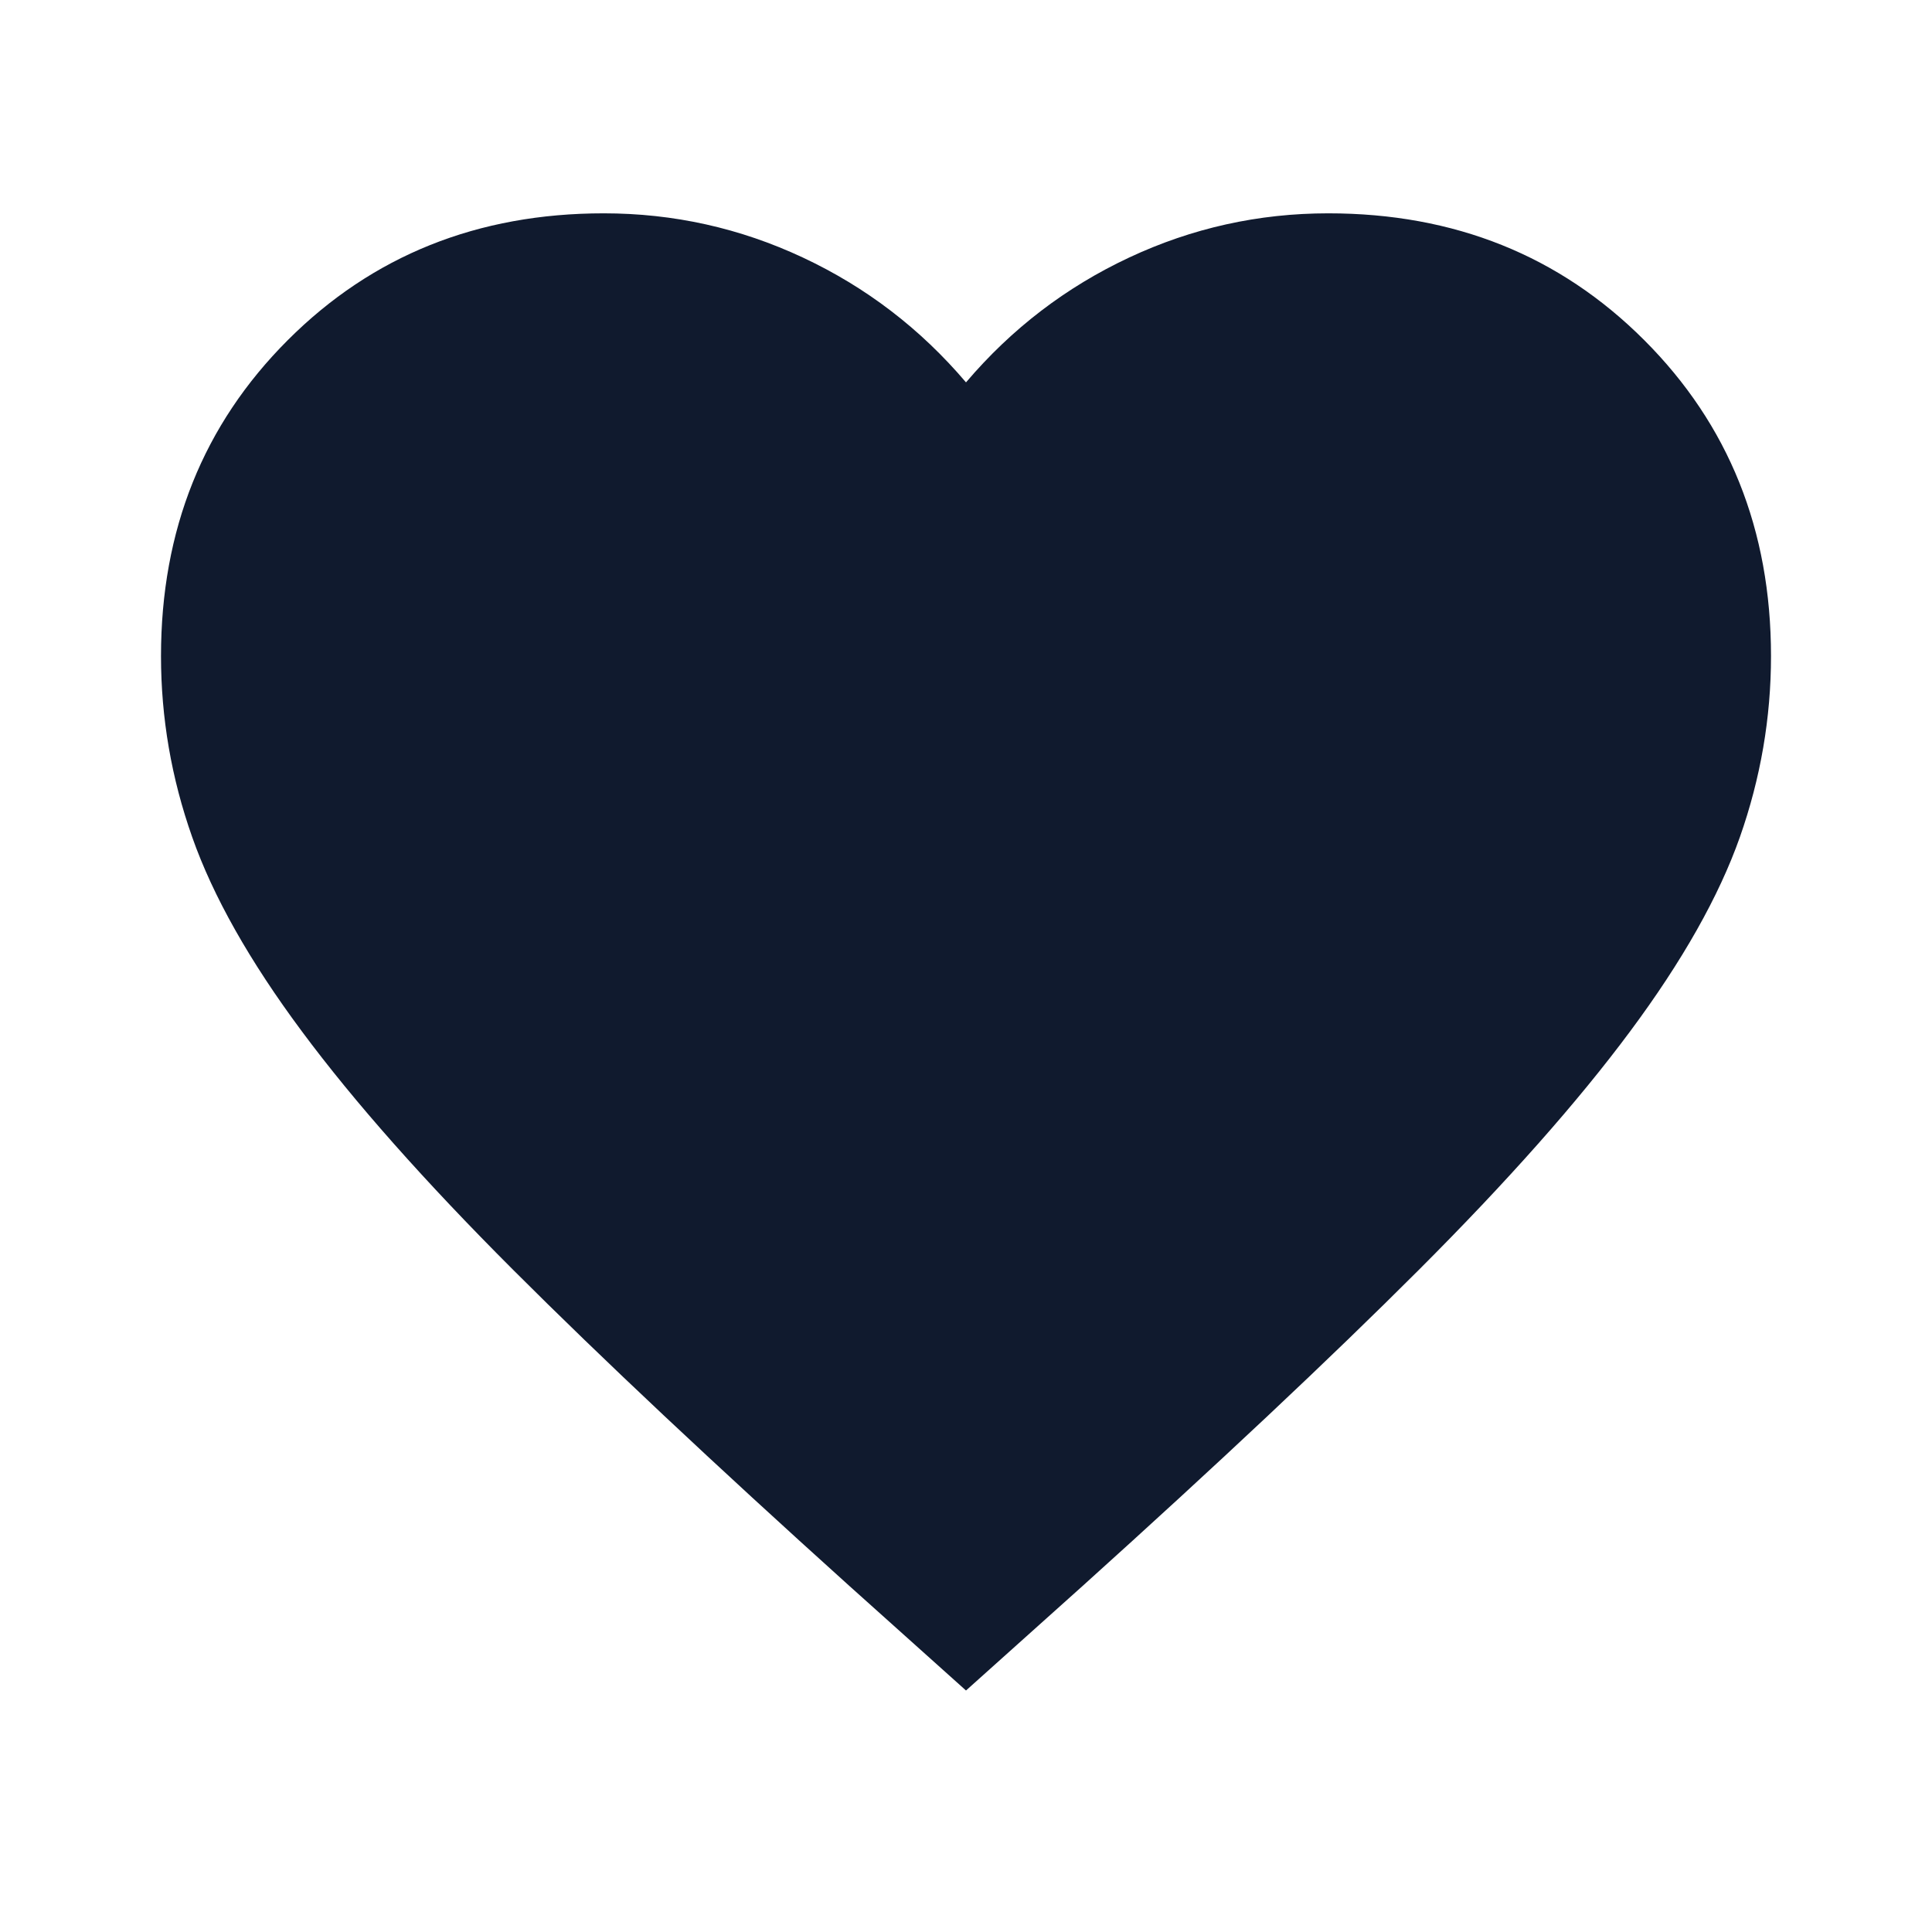
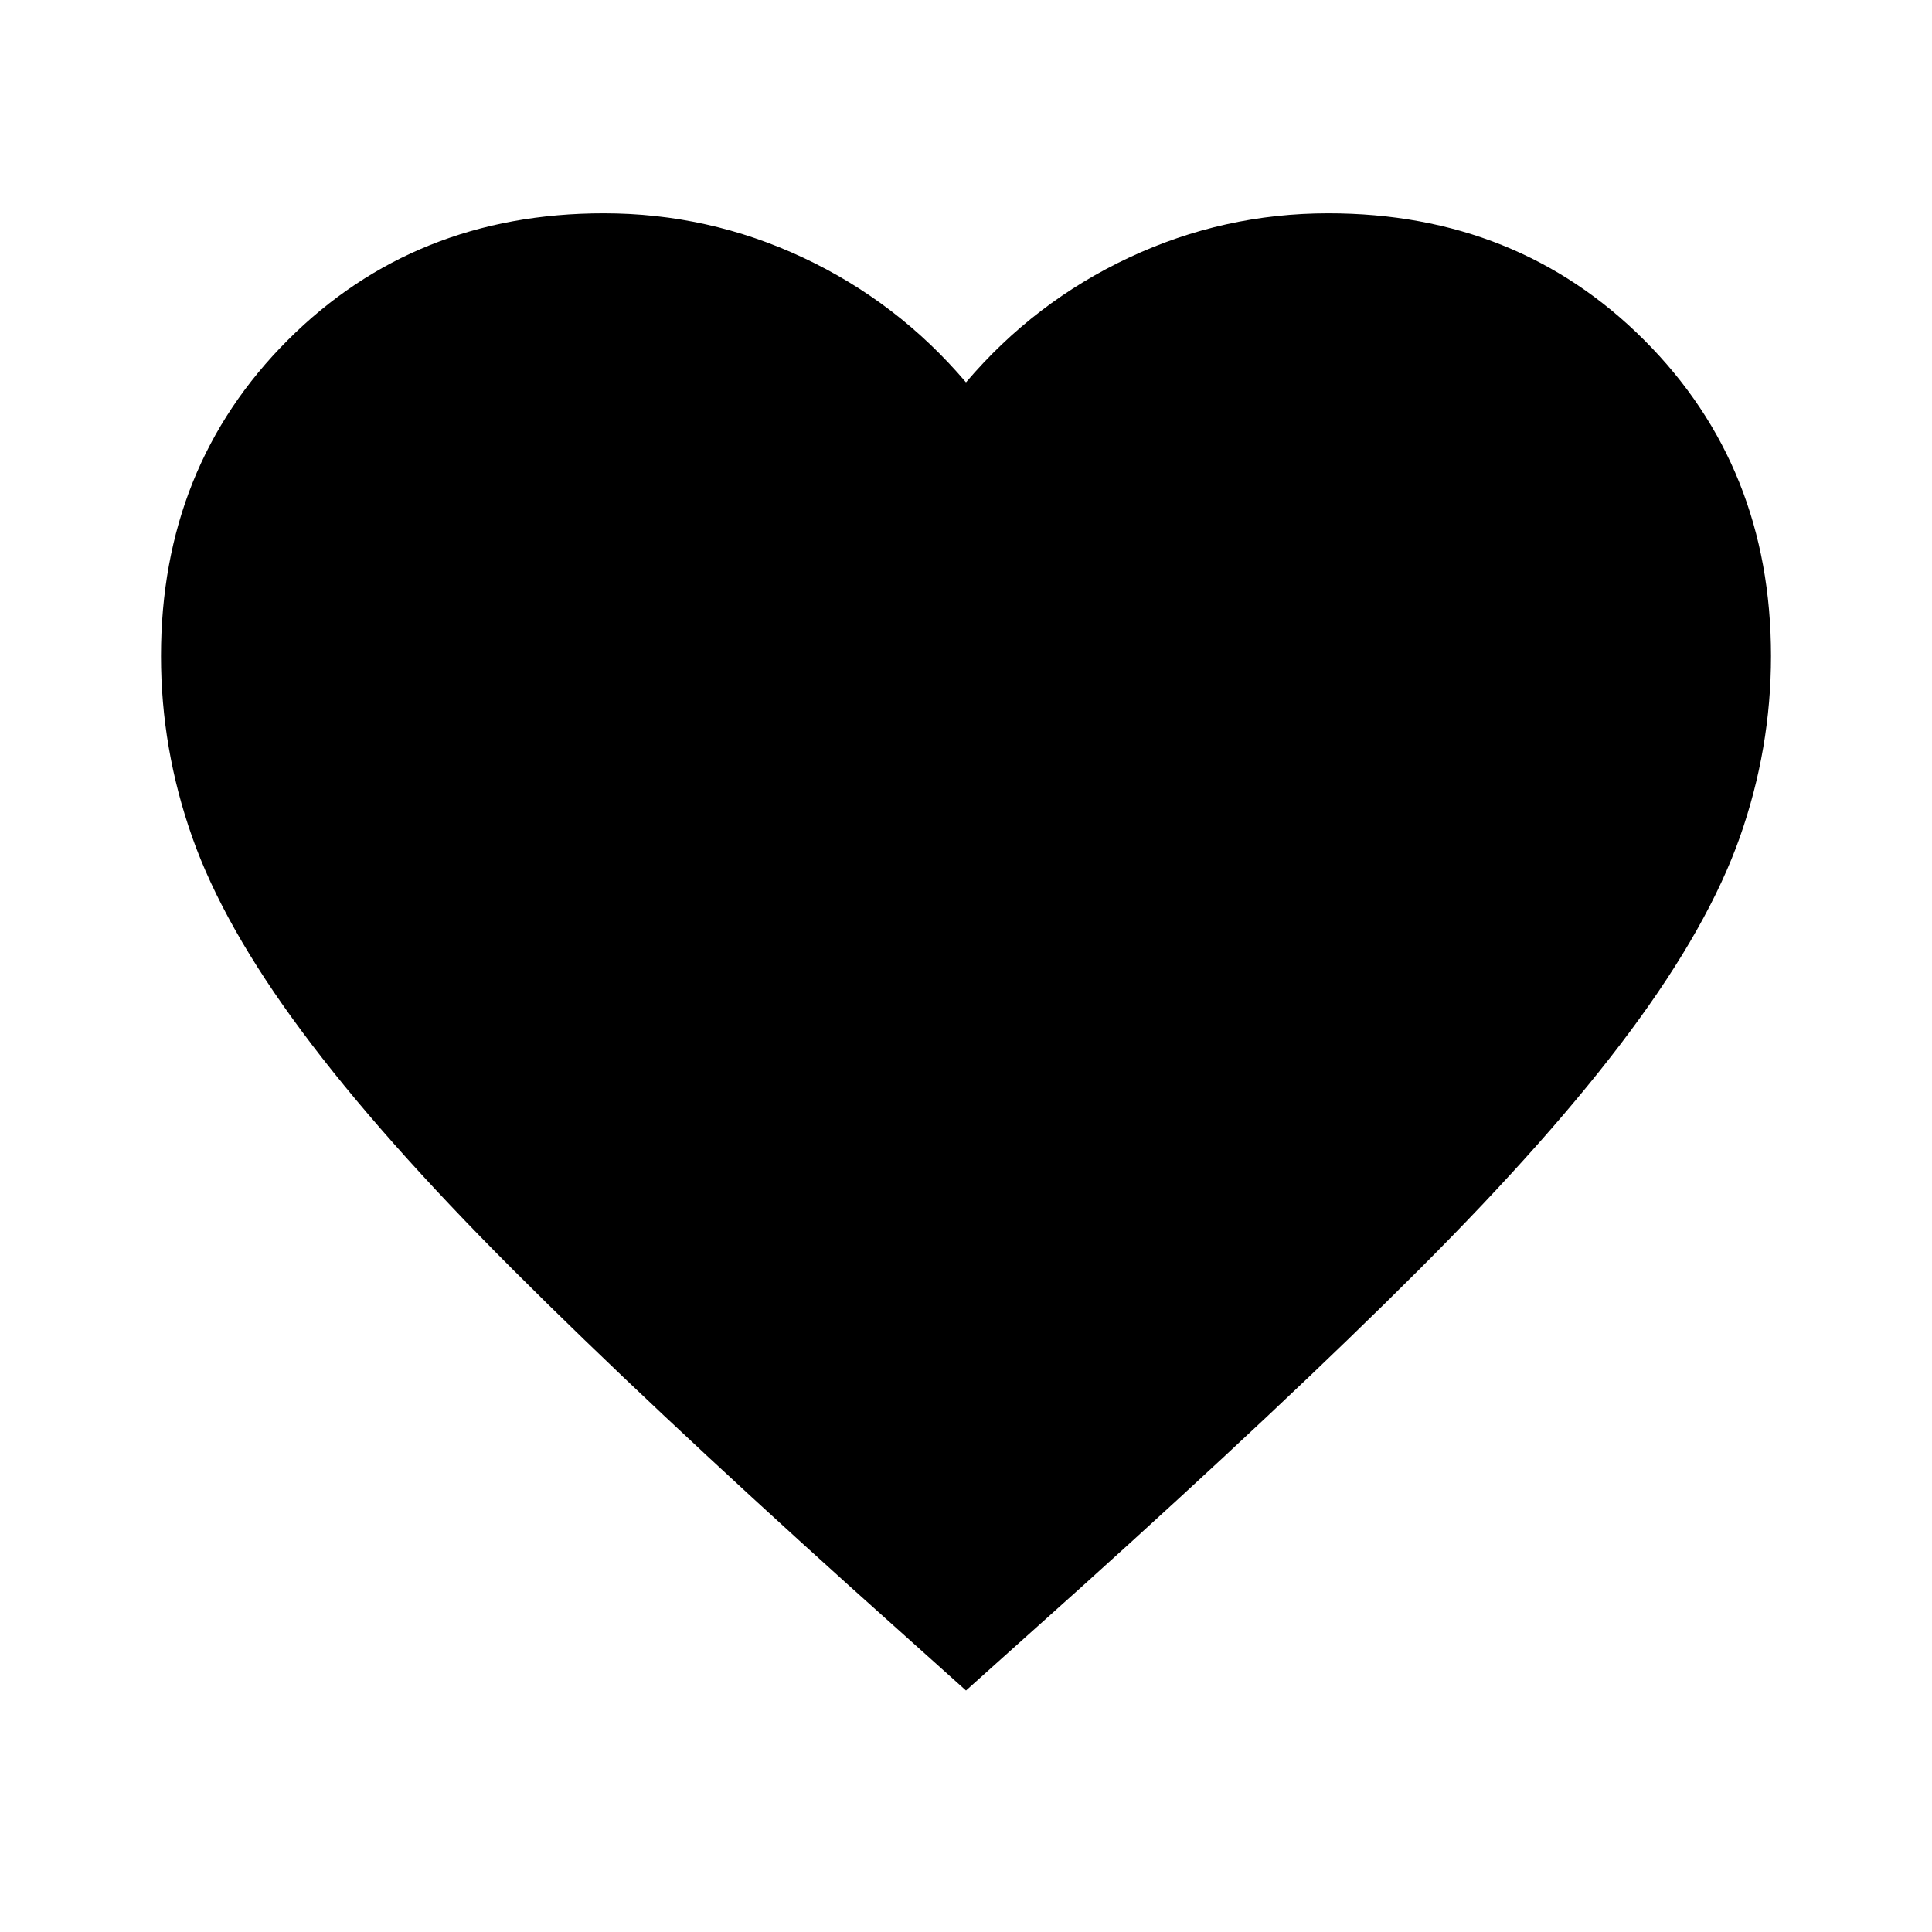
<svg xmlns="http://www.w3.org/2000/svg" width="24" height="24" viewBox="0 0 24 24" fill="none">
  <mask id="mask0_7_490" style="mask-type:alpha" maskUnits="userSpaceOnUse" x="0" y="0" width="24" height="24">
    <rect width="24" height="24" fill="#D9D9D9" />
  </mask>
  <g mask="url(#mask0_7_490)">
-     <path d="M12 21L10.55 19.7C8.867 18.183 7.475 16.875 6.375 15.775C5.275 14.675 4.4 13.688 3.75 12.812C3.1 11.938 2.646 11.133 2.388 10.4C2.129 9.667 2 8.917 2 8.15C2 6.583 2.525 5.275 3.575 4.225C4.625 3.175 5.933 2.65 7.5 2.65C8.367 2.65 9.192 2.833 9.975 3.2C10.758 3.567 11.433 4.083 12 4.75C12.567 4.083 13.242 3.567 14.025 3.2C14.808 2.833 15.633 2.65 16.5 2.65C18.067 2.65 19.375 3.175 20.425 4.225C21.475 5.275 22 6.583 22 8.15C22 8.917 21.871 9.667 21.613 10.4C21.354 11.133 20.9 11.938 20.25 12.812C19.6 13.688 18.725 14.675 17.625 15.775C16.525 16.875 15.133 18.183 13.45 19.7L12 21Z" fill="#101A2E" />
+     <path d="M12 21L10.55 19.7C8.867 18.183 7.475 16.875 6.375 15.775C5.275 14.675 4.4 13.688 3.75 12.812C3.1 11.938 2.646 11.133 2.388 10.4C2.129 9.667 2 8.917 2 8.15C2 6.583 2.525 5.275 3.575 4.225C4.625 3.175 5.933 2.65 7.5 2.65C8.367 2.65 9.192 2.833 9.975 3.2C10.758 3.567 11.433 4.083 12 4.75C12.567 4.083 13.242 3.567 14.025 3.2C14.808 2.833 15.633 2.65 16.5 2.65C18.067 2.65 19.375 3.175 20.425 4.225C21.475 5.275 22 6.583 22 8.15C22 8.917 21.871 9.667 21.613 10.4C21.354 11.133 20.9 11.938 20.25 12.812C19.6 13.688 18.725 14.675 17.625 15.775C16.525 16.875 15.133 18.183 13.45 19.7L12 21Z" fill="currentColor" />
  </g>
</svg>
